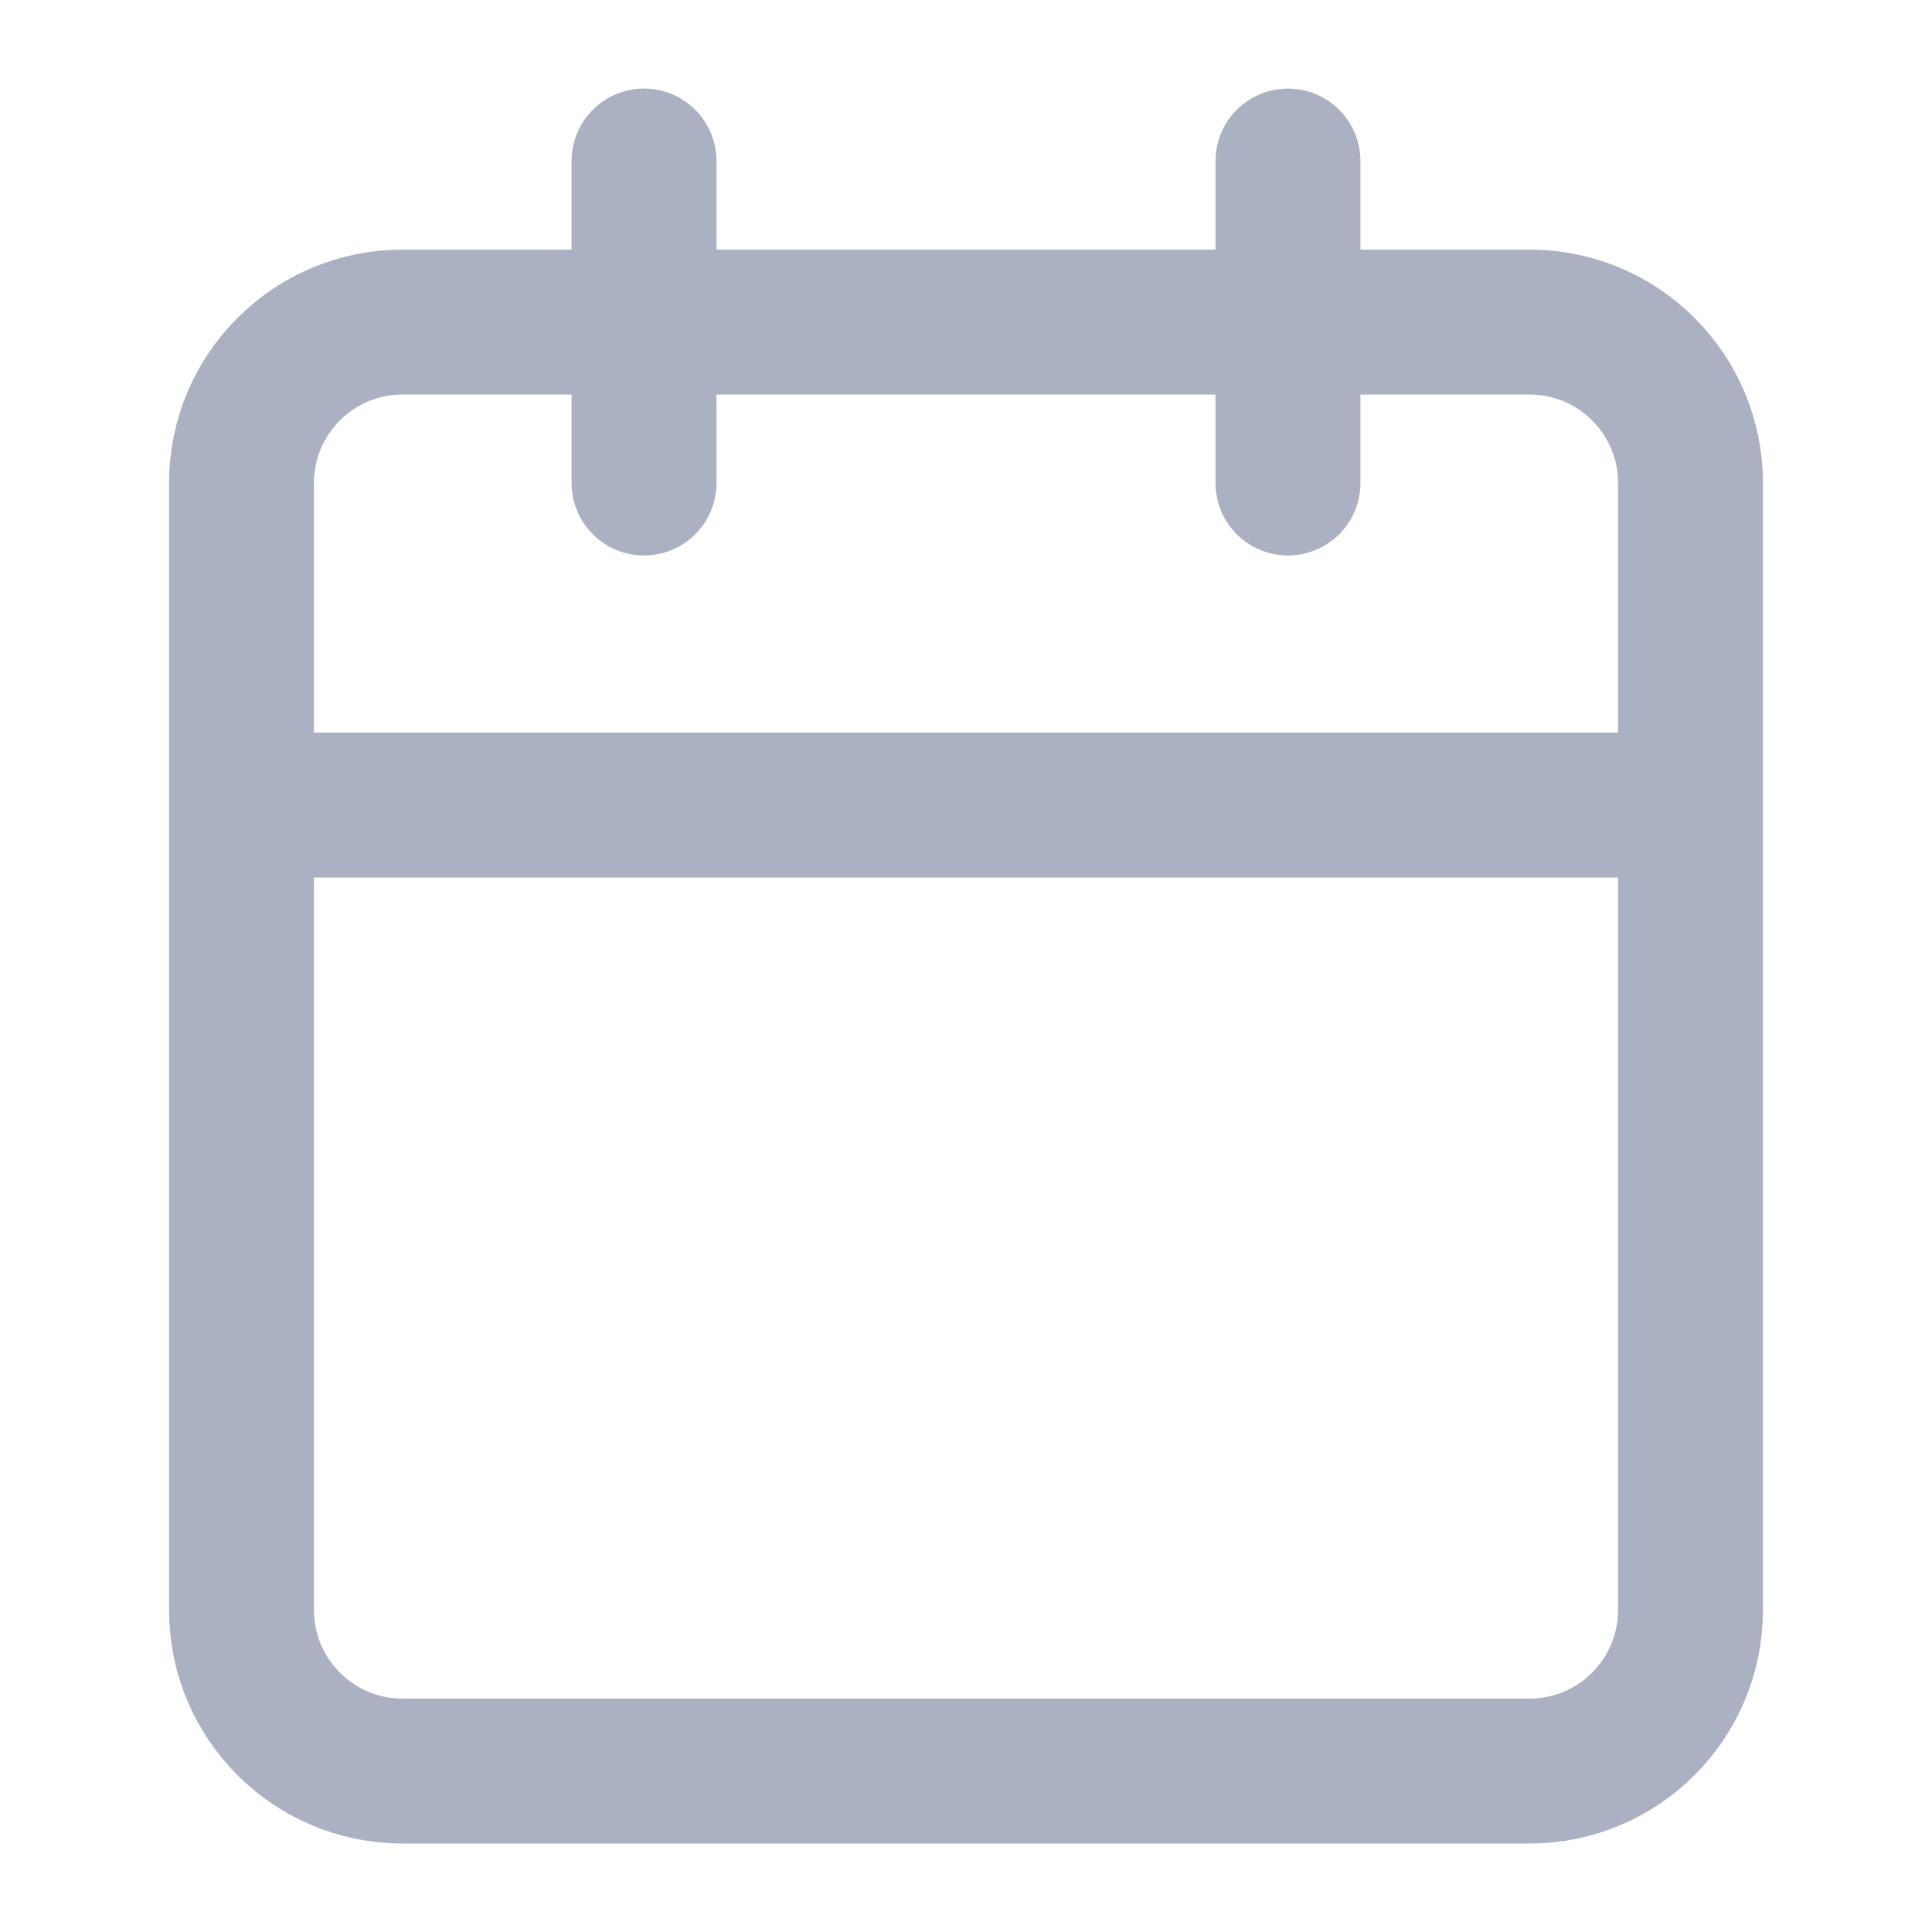
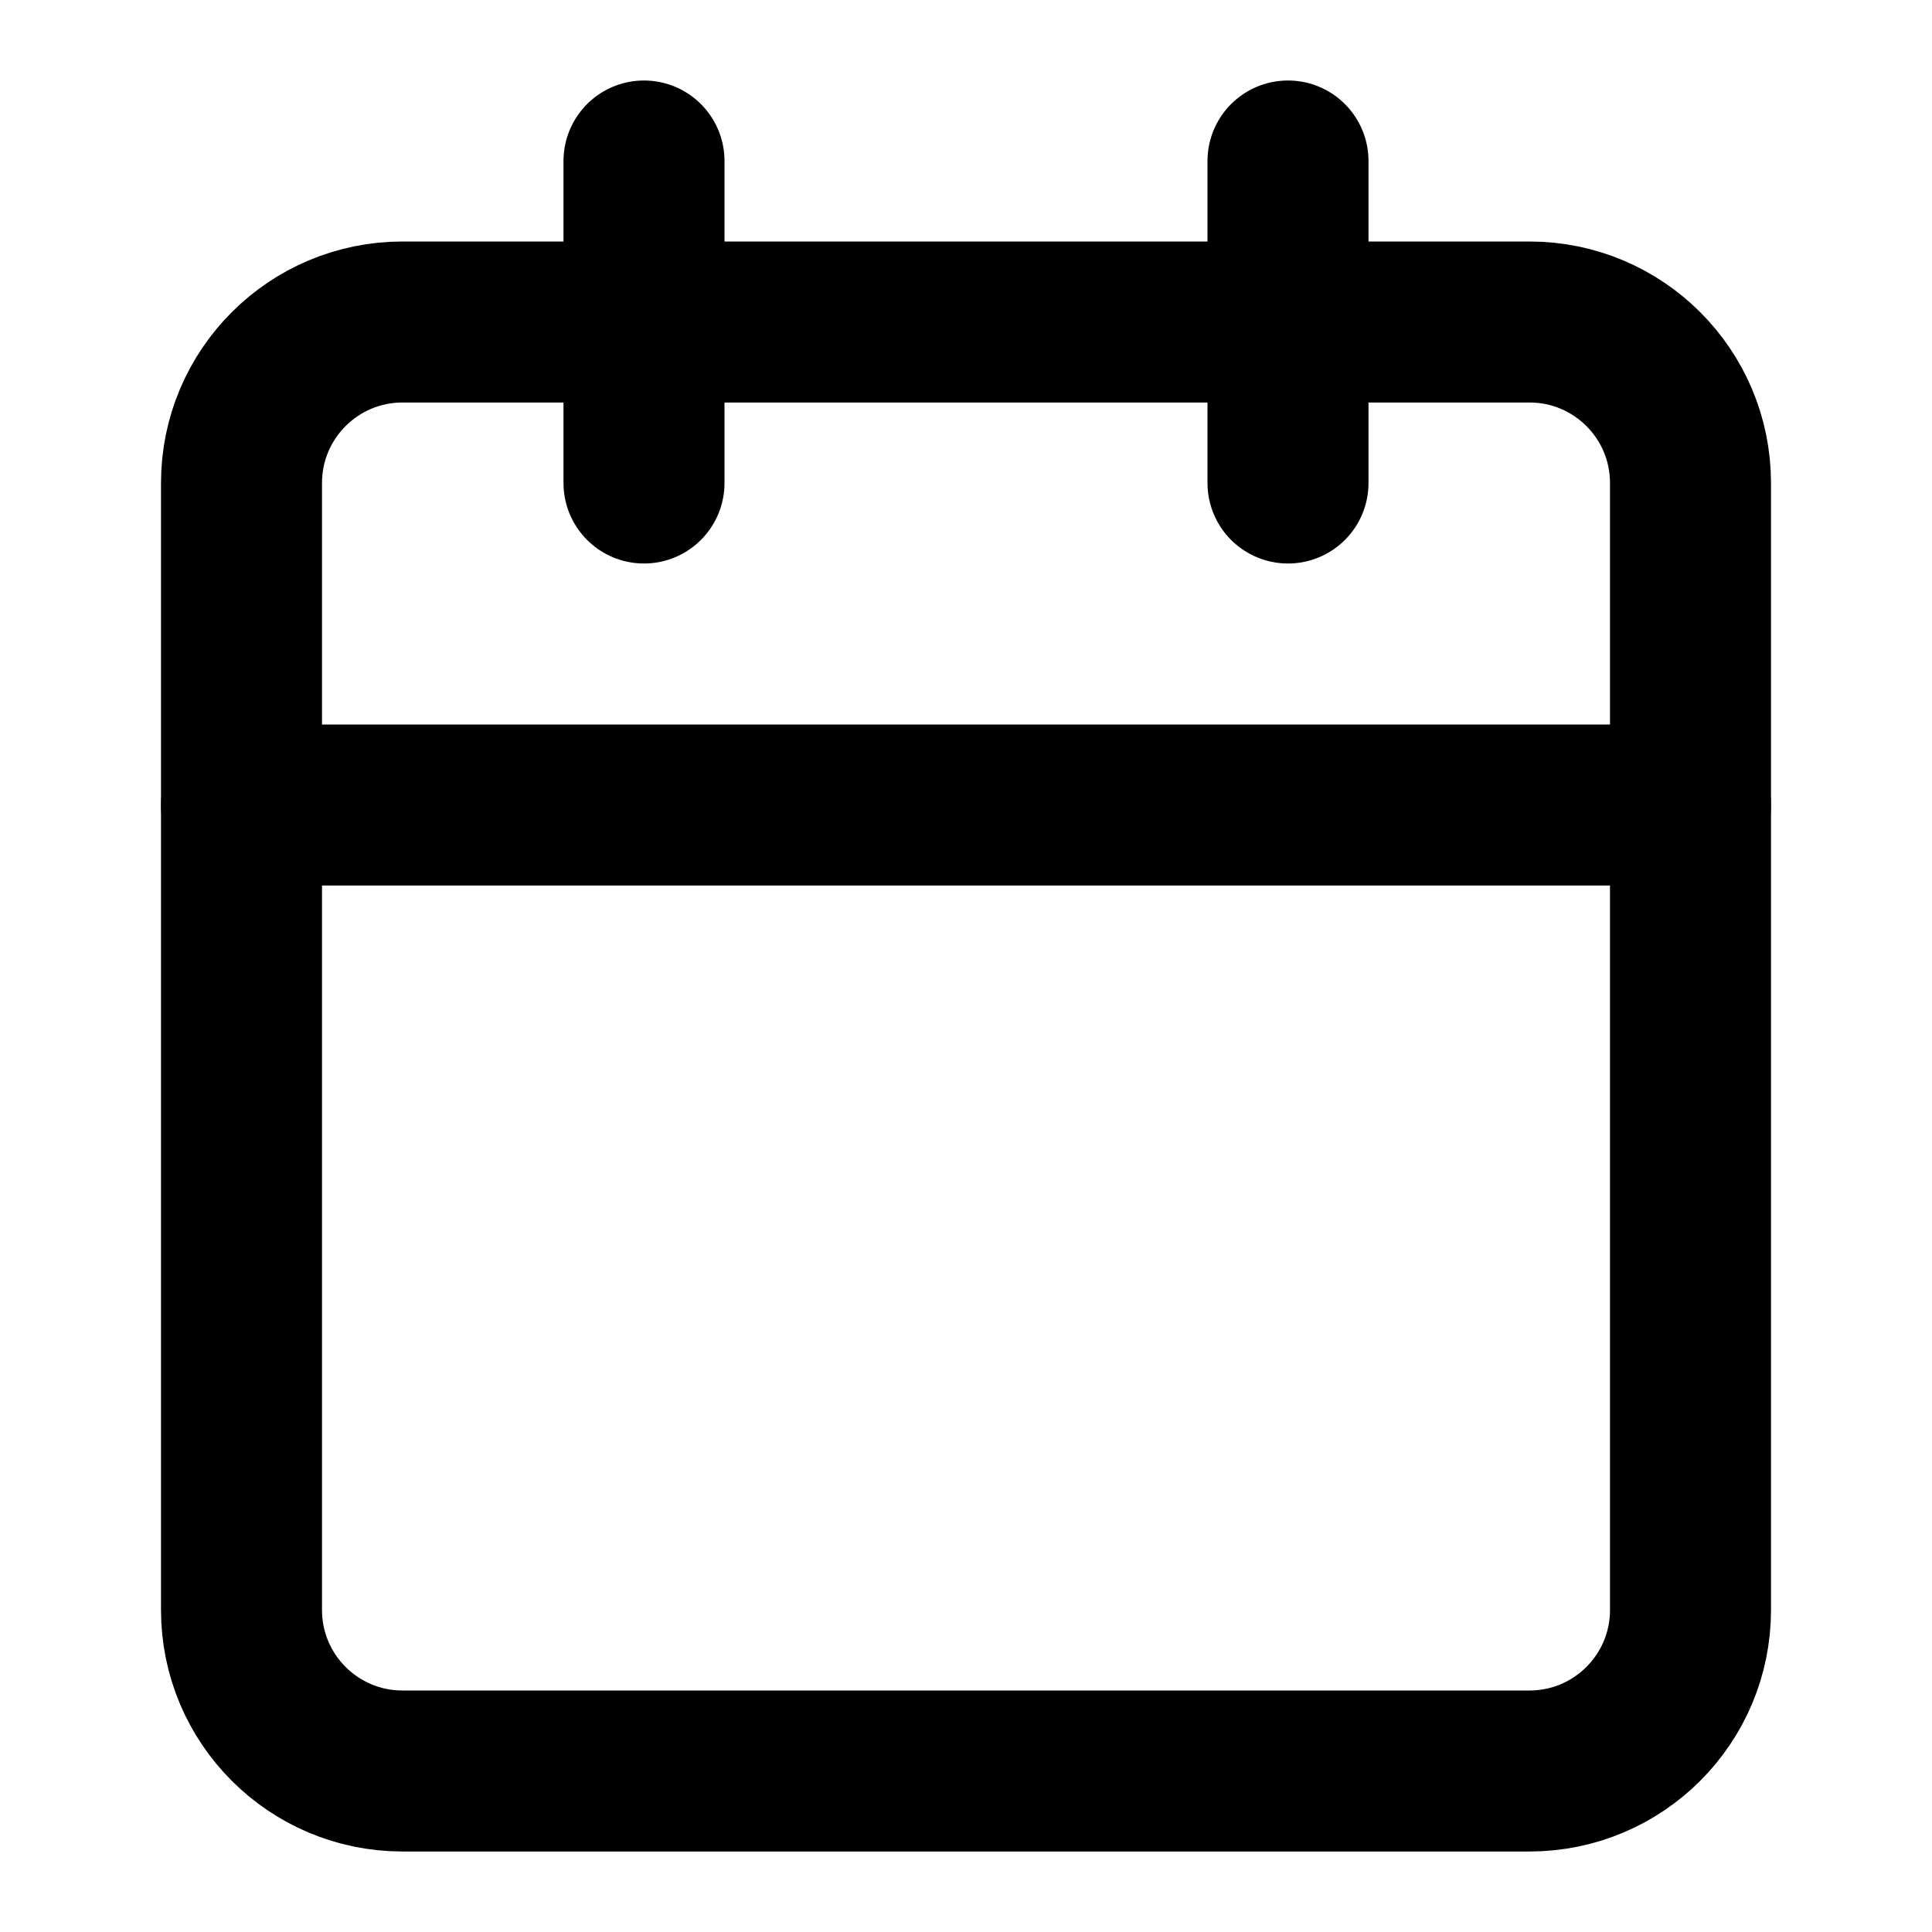
- <svg xmlns="http://www.w3.org/2000/svg" width="20" height="20" viewBox="0 0 20 20" fill="none">
-   <path d="M6.667 1.667V5M13.333 1.667V5M2.5 8.334H17.5M4.167 3.334H15.833C16.754 3.334 17.5 4.08 17.5 5V16.667C17.5 17.587 16.754 18.334 15.833 18.334H4.167C3.246 18.334 2.5 17.587 2.5 16.667V5C2.5 4.08 3.246 3.334 4.167 3.334Z" stroke="#ABB0C2" stroke-width="1.5" stroke-linecap="round" stroke-linejoin="round" />
+ <svg xmlns="http://www.w3.org/2000/svg" width="24" height="24" viewBox="0 0 24 24" fill="none" stroke="currentColor" stroke-width="2" stroke-linecap="round" stroke-linejoin="round">
+   <rect x="3" y="4" width="18" height="18" rx="2" ry="2" />
+   <line x1="16" y1="2" x2="16" y2="6" />
+   <line x1="8" y1="2" x2="8" y2="6" />
+   <line x1="3" y1="10" x2="21" y2="10" />
</svg>
